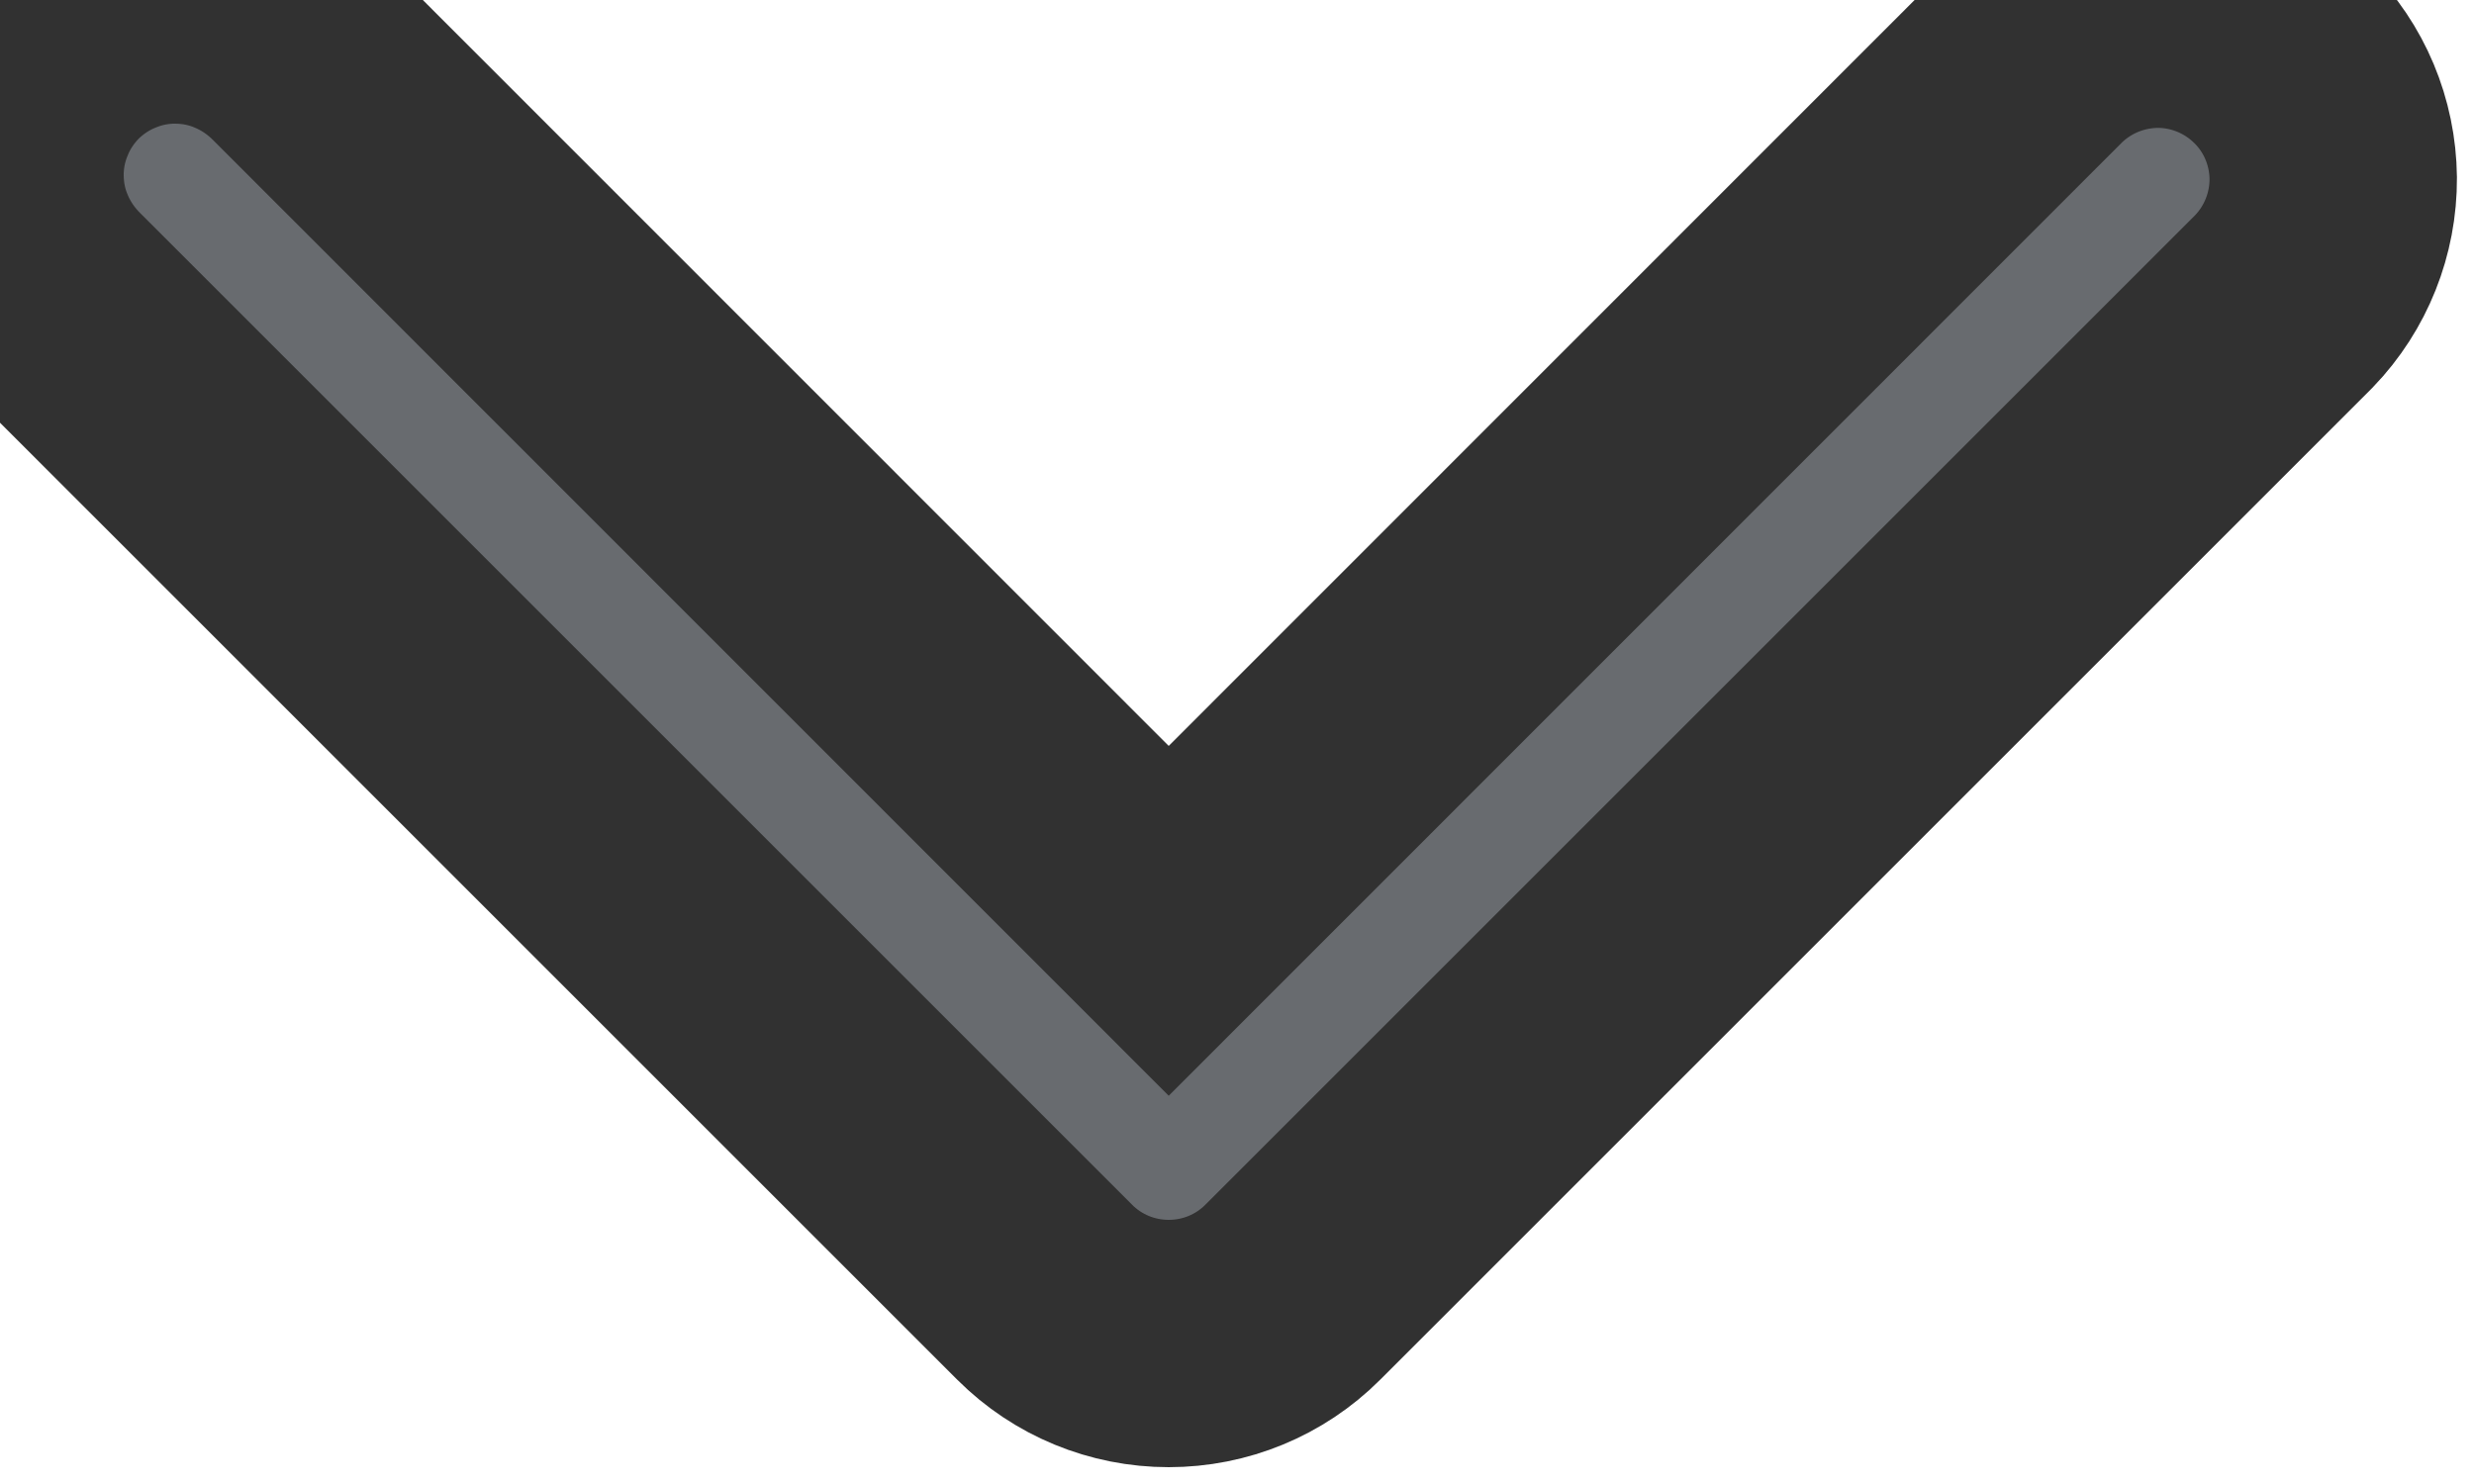
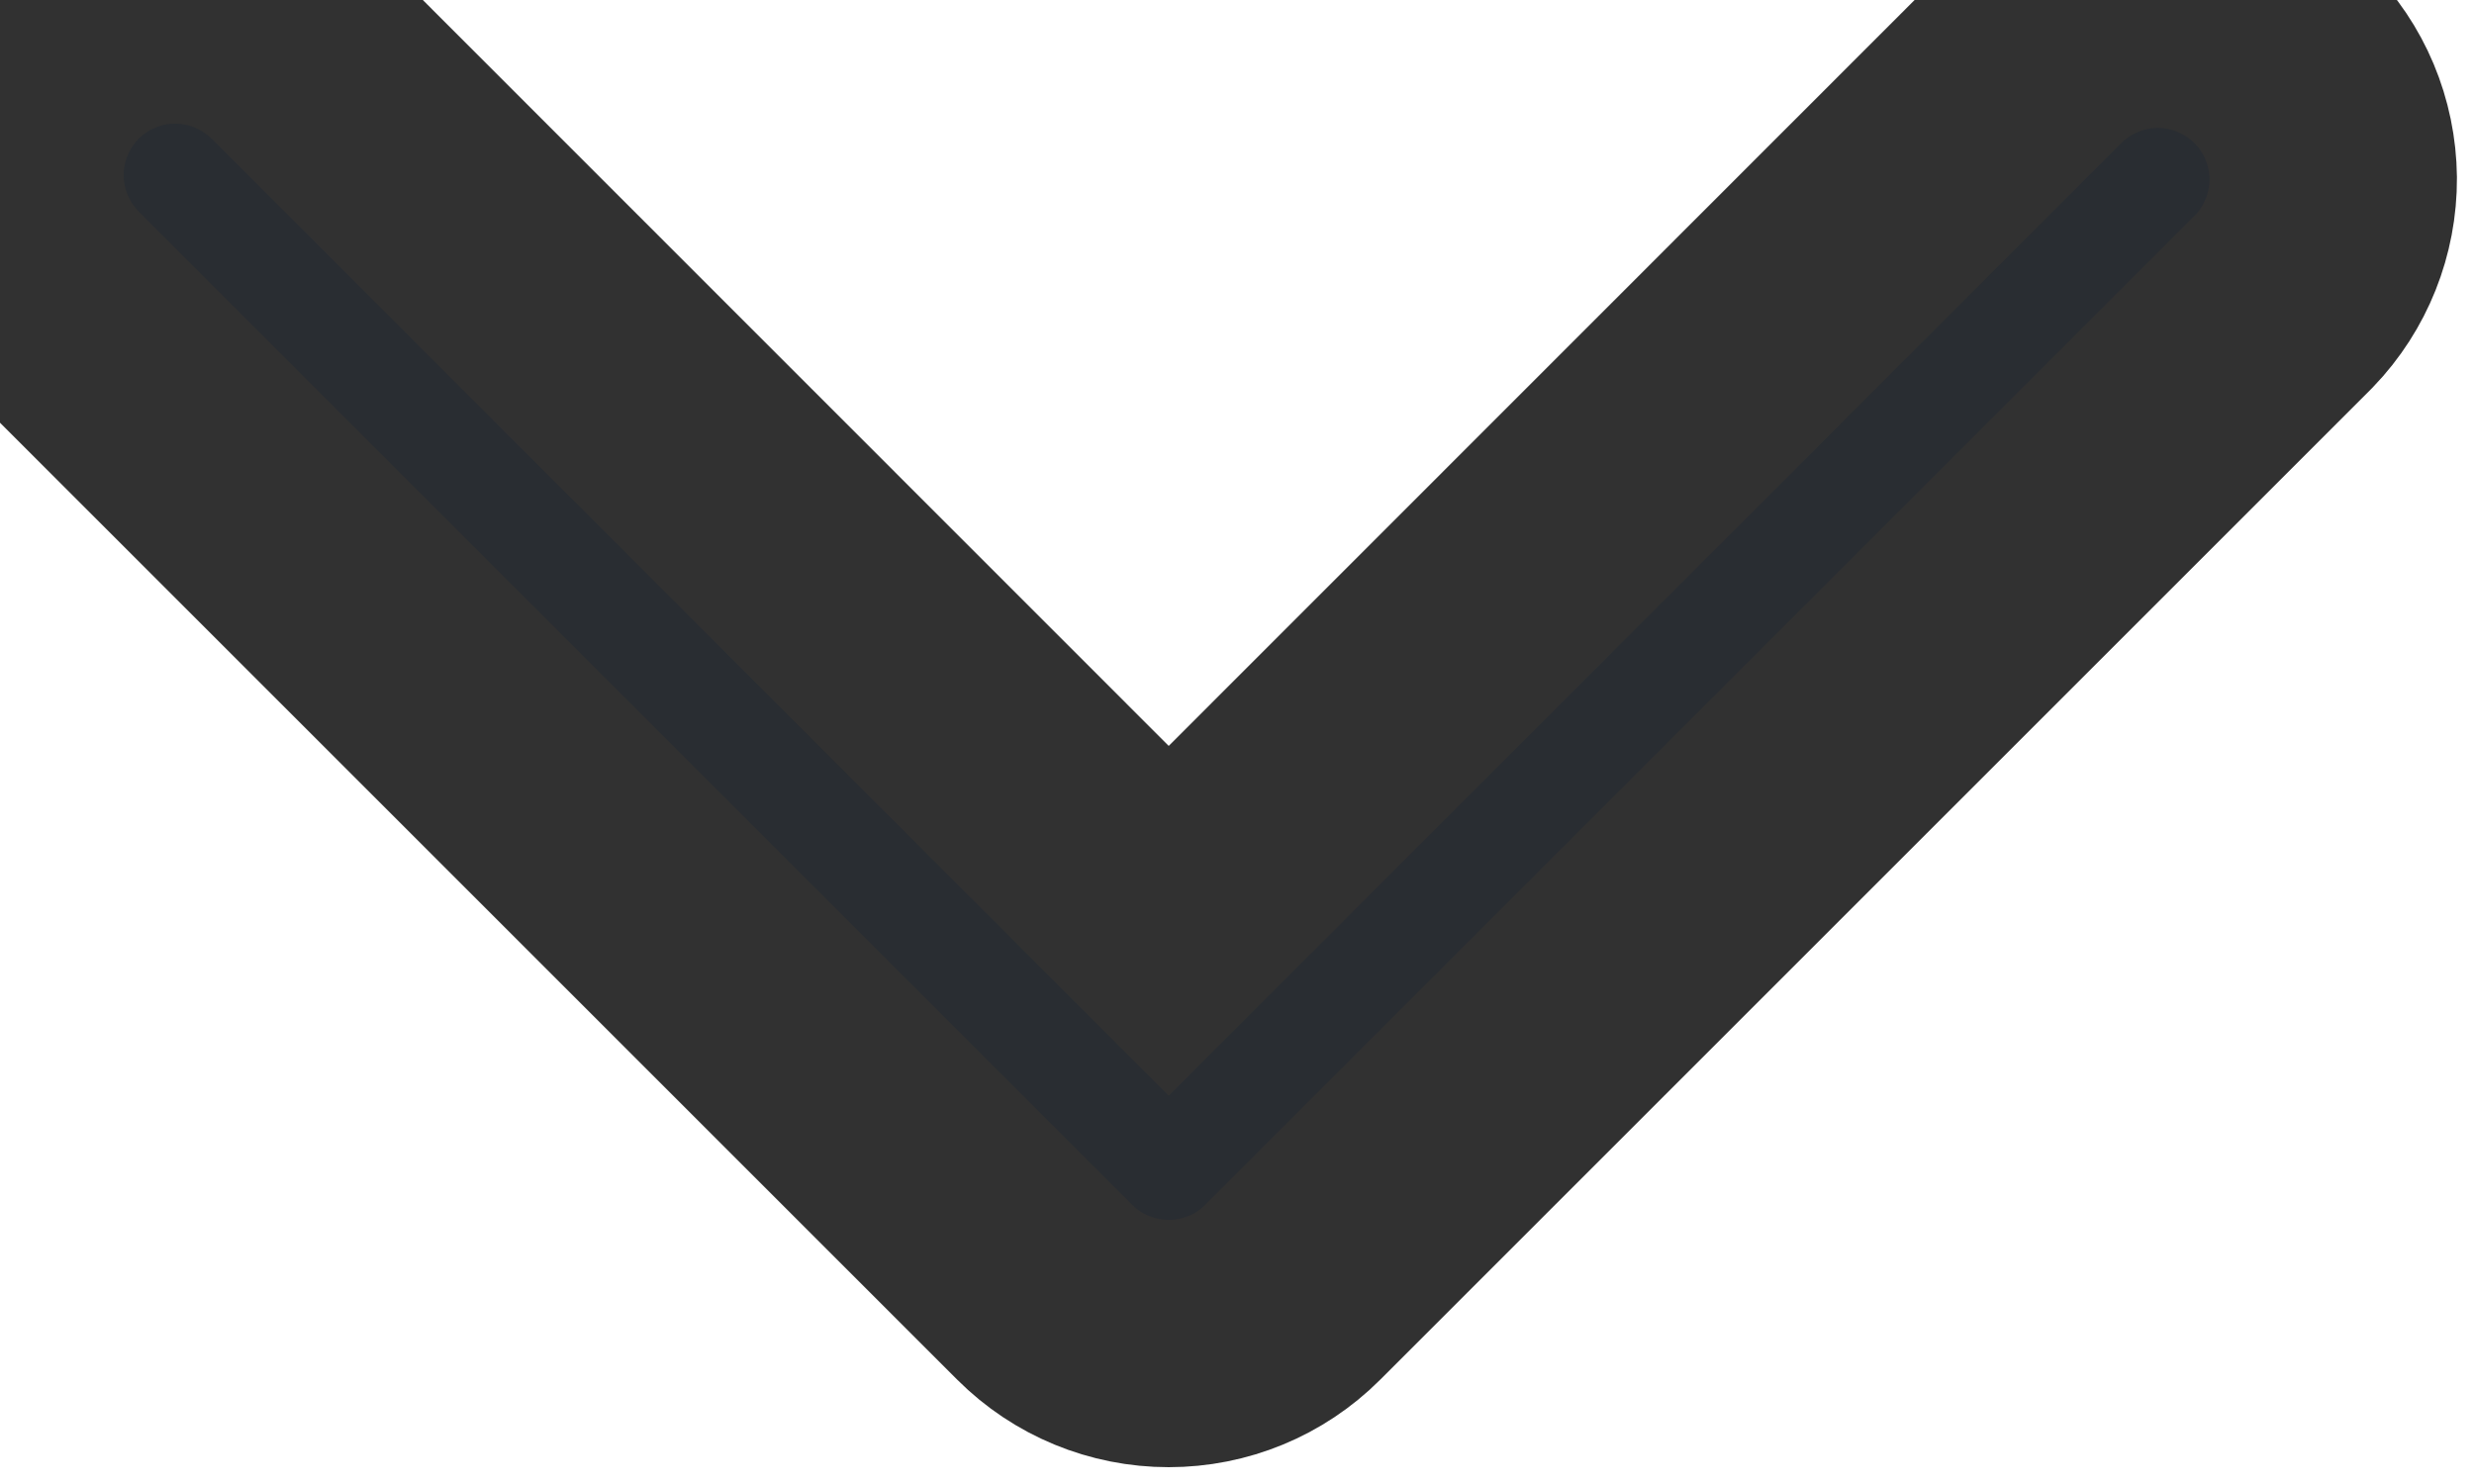
<svg xmlns="http://www.w3.org/2000/svg" width="10" height="6" viewBox="0 0 10 6" fill="none">
-   <path d="M5.225 5.225C5.092 5.358 4.912 5.432 4.724 5.432C4.536 5.432 4.356 5.358 4.223 5.225L0.216 1.218C0.149 1.152 0.095 1.074 0.058 0.988C0.02 0.901 0.001 0.809 2.67441e-05 0.714C-0.001 0.62 0.017 0.527 0.053 0.44C0.088 0.353 0.141 0.274 0.207 0.207C0.274 0.141 0.353 0.088 0.44 0.053C0.527 0.017 0.62 -0.001 0.714 2.67446e-05C0.809 0.001 0.901 0.02 0.988 0.058C1.074 0.095 1.152 0.149 1.218 0.216L4.724 3.723L8.23 0.216C8.364 0.087 8.543 0.016 8.729 0.017C8.914 0.019 9.092 0.094 9.223 0.225C9.355 0.356 9.429 0.534 9.431 0.72C9.432 0.905 9.361 1.084 9.232 1.218L5.225 5.225Z" fill="#292D32" fill-opacity="0.7" />
+   <path d="M5.225 5.225C5.092 5.358 4.912 5.432 4.724 5.432C4.536 5.432 4.356 5.358 4.223 5.225L0.216 1.218C0.149 1.152 0.095 1.074 0.058 0.988C0.02 0.901 0.001 0.809 2.67441e-05 0.714C-0.001 0.62 0.017 0.527 0.053 0.44C0.088 0.353 0.141 0.274 0.207 0.207C0.274 0.141 0.353 0.088 0.44 0.053C0.527 0.017 0.62 -0.001 0.714 2.67446e-05C0.809 0.001 0.901 0.02 0.988 0.058C1.074 0.095 1.152 0.149 1.218 0.216L4.724 3.723L8.23 0.216C8.364 0.087 8.543 0.016 8.729 0.017C8.914 0.019 9.092 0.094 9.223 0.225C9.355 0.356 9.429 0.534 9.431 0.72C9.432 0.905 9.361 1.084 9.232 1.218L5.225 5.225Z" fill="#292D32" fillOpacity="0.7" />
  <path d="M5.225 5.225C5.092 5.358 4.912 5.432 4.724 5.432C4.536 5.432 4.356 5.358 4.223 5.225L0.216 1.218C0.149 1.152 0.095 1.074 0.058 0.988C0.02 0.901 0.001 0.809 2.67441e-05 0.714C-0.001 0.62 0.017 0.527 0.053 0.44C0.088 0.353 0.141 0.274 0.207 0.207C0.274 0.141 0.353 0.088 0.44 0.053C0.527 0.017 0.62 -0.001 0.714 2.67446e-05C0.809 0.001 0.901 0.02 0.988 0.058C1.074 0.095 1.152 0.149 1.218 0.216L4.724 3.723L8.23 0.216C8.364 0.087 8.543 0.016 8.729 0.017C8.914 0.019 9.092 0.094 9.223 0.225C9.355 0.356 9.429 0.534 9.431 0.72C9.432 0.905 9.361 1.084 9.232 1.218L5.225 5.225Z" stroke="#313131" />
</svg>
